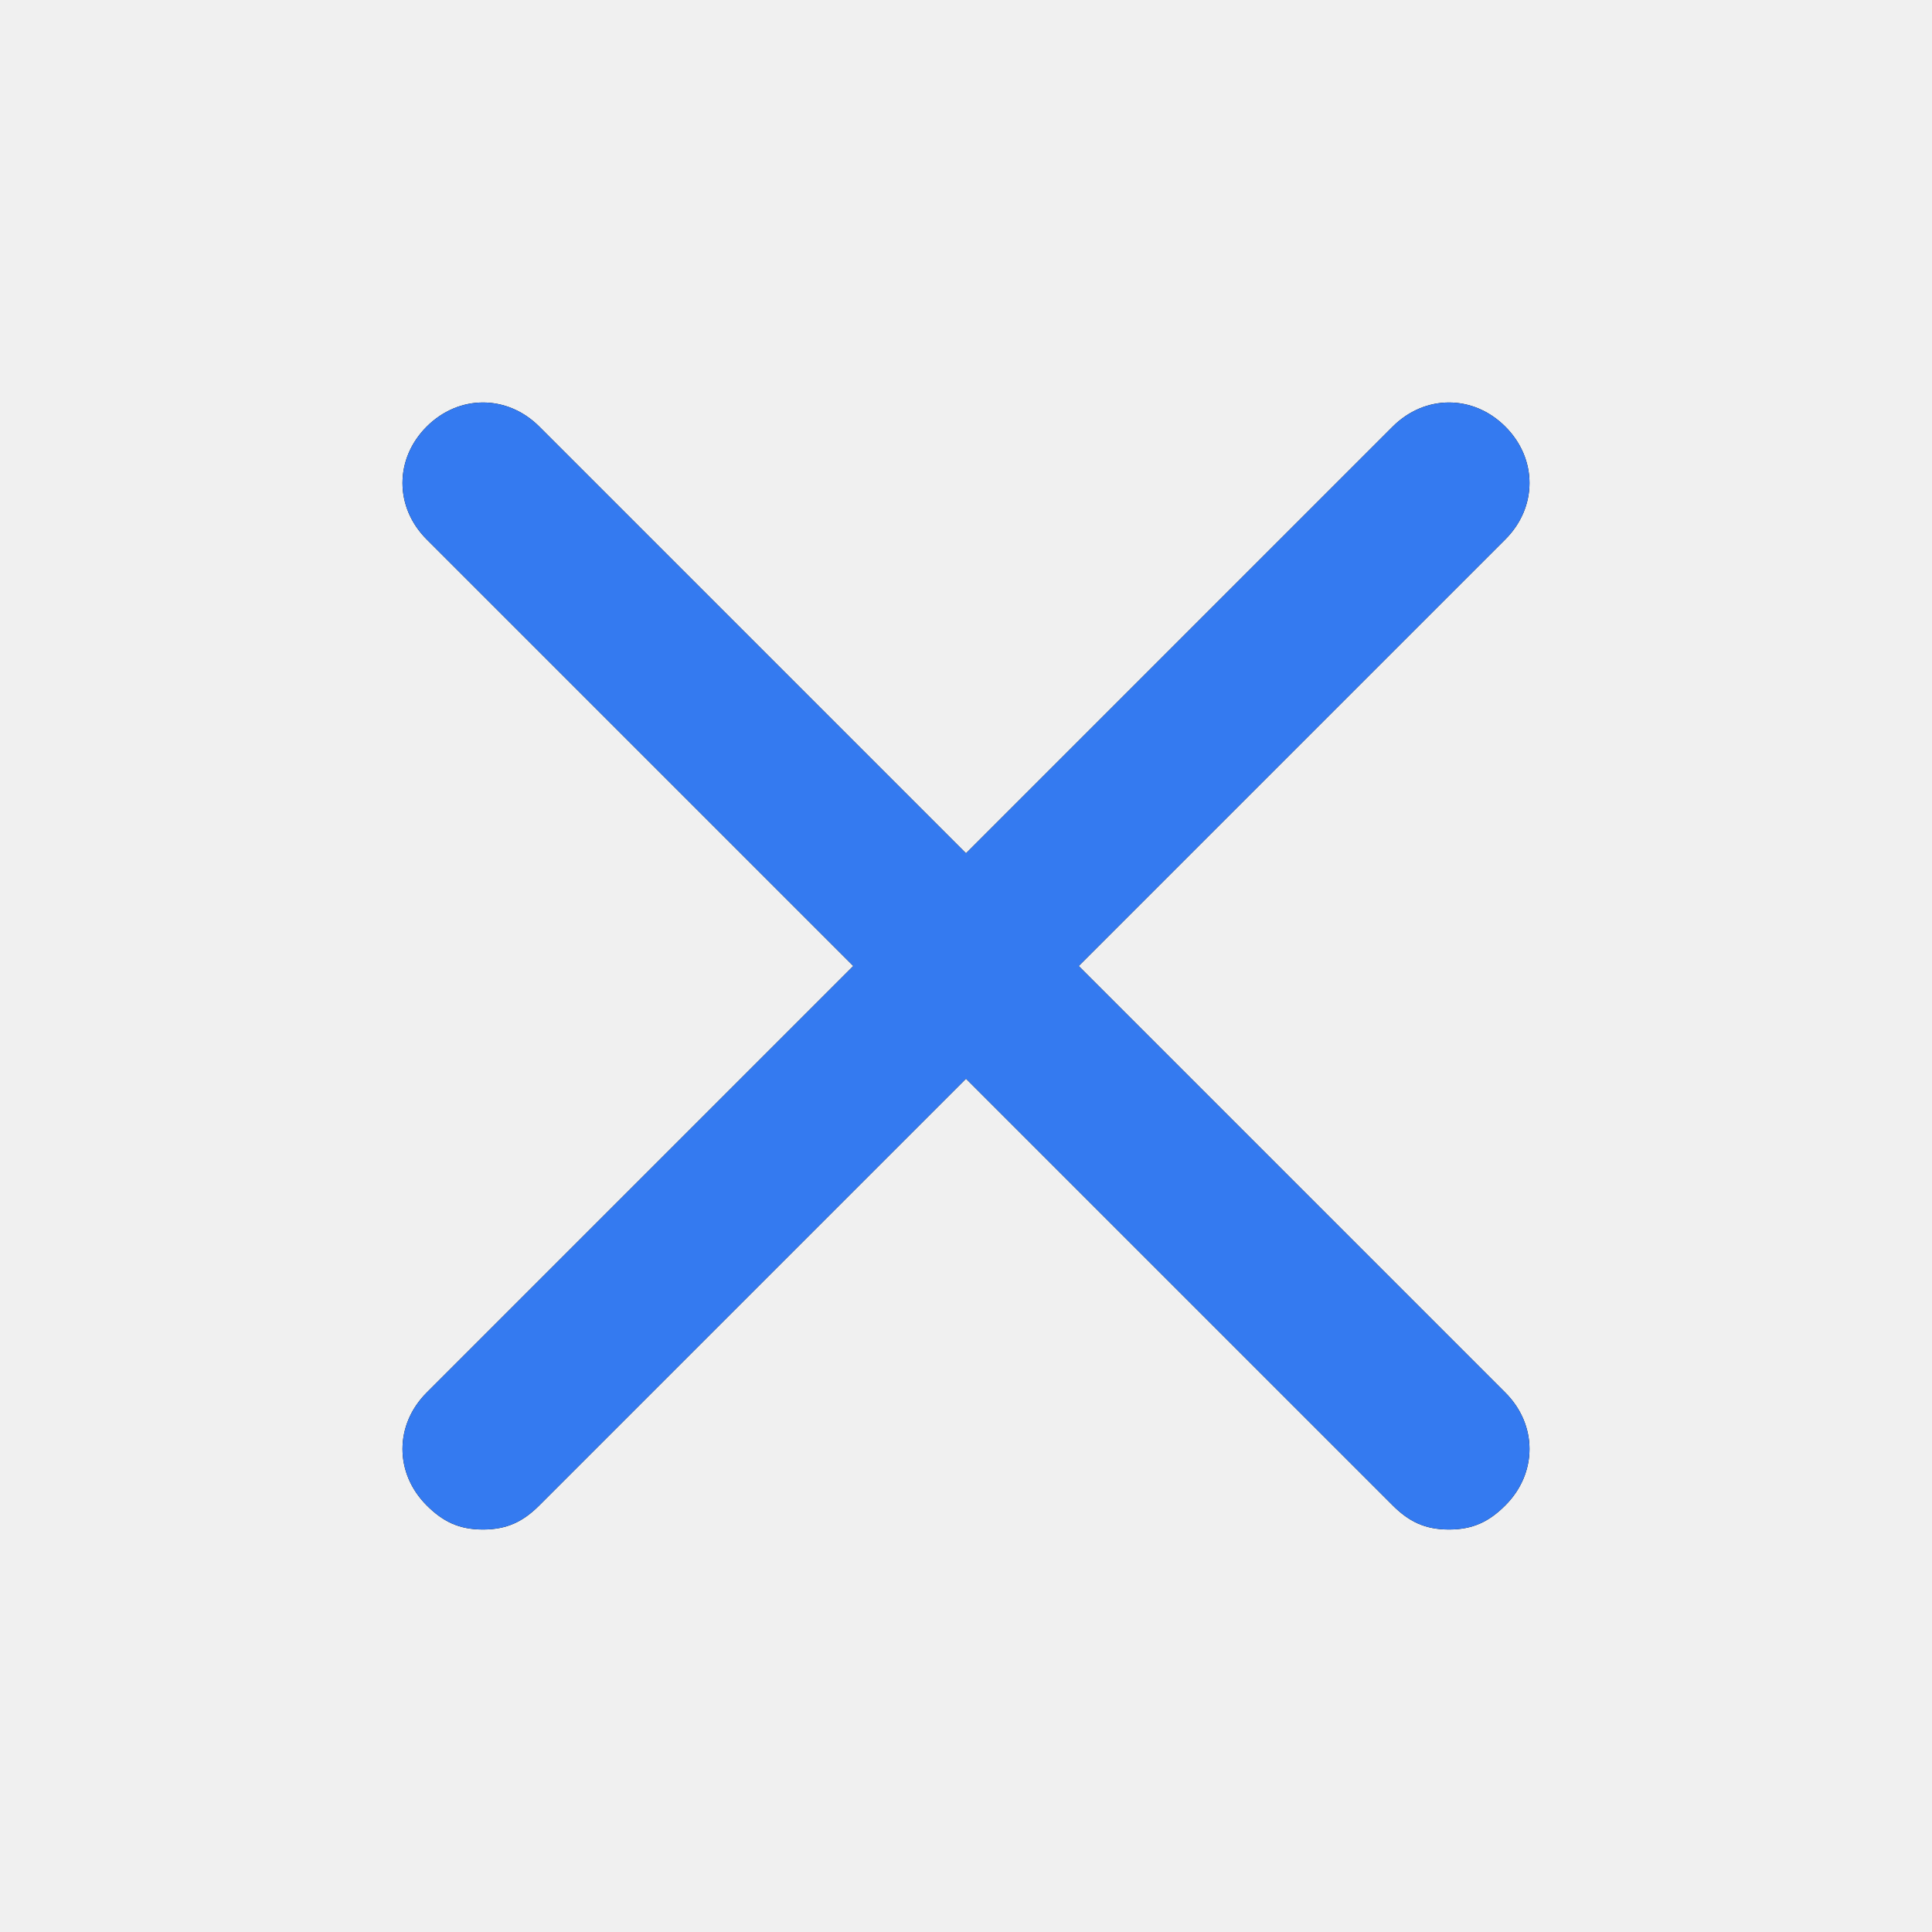
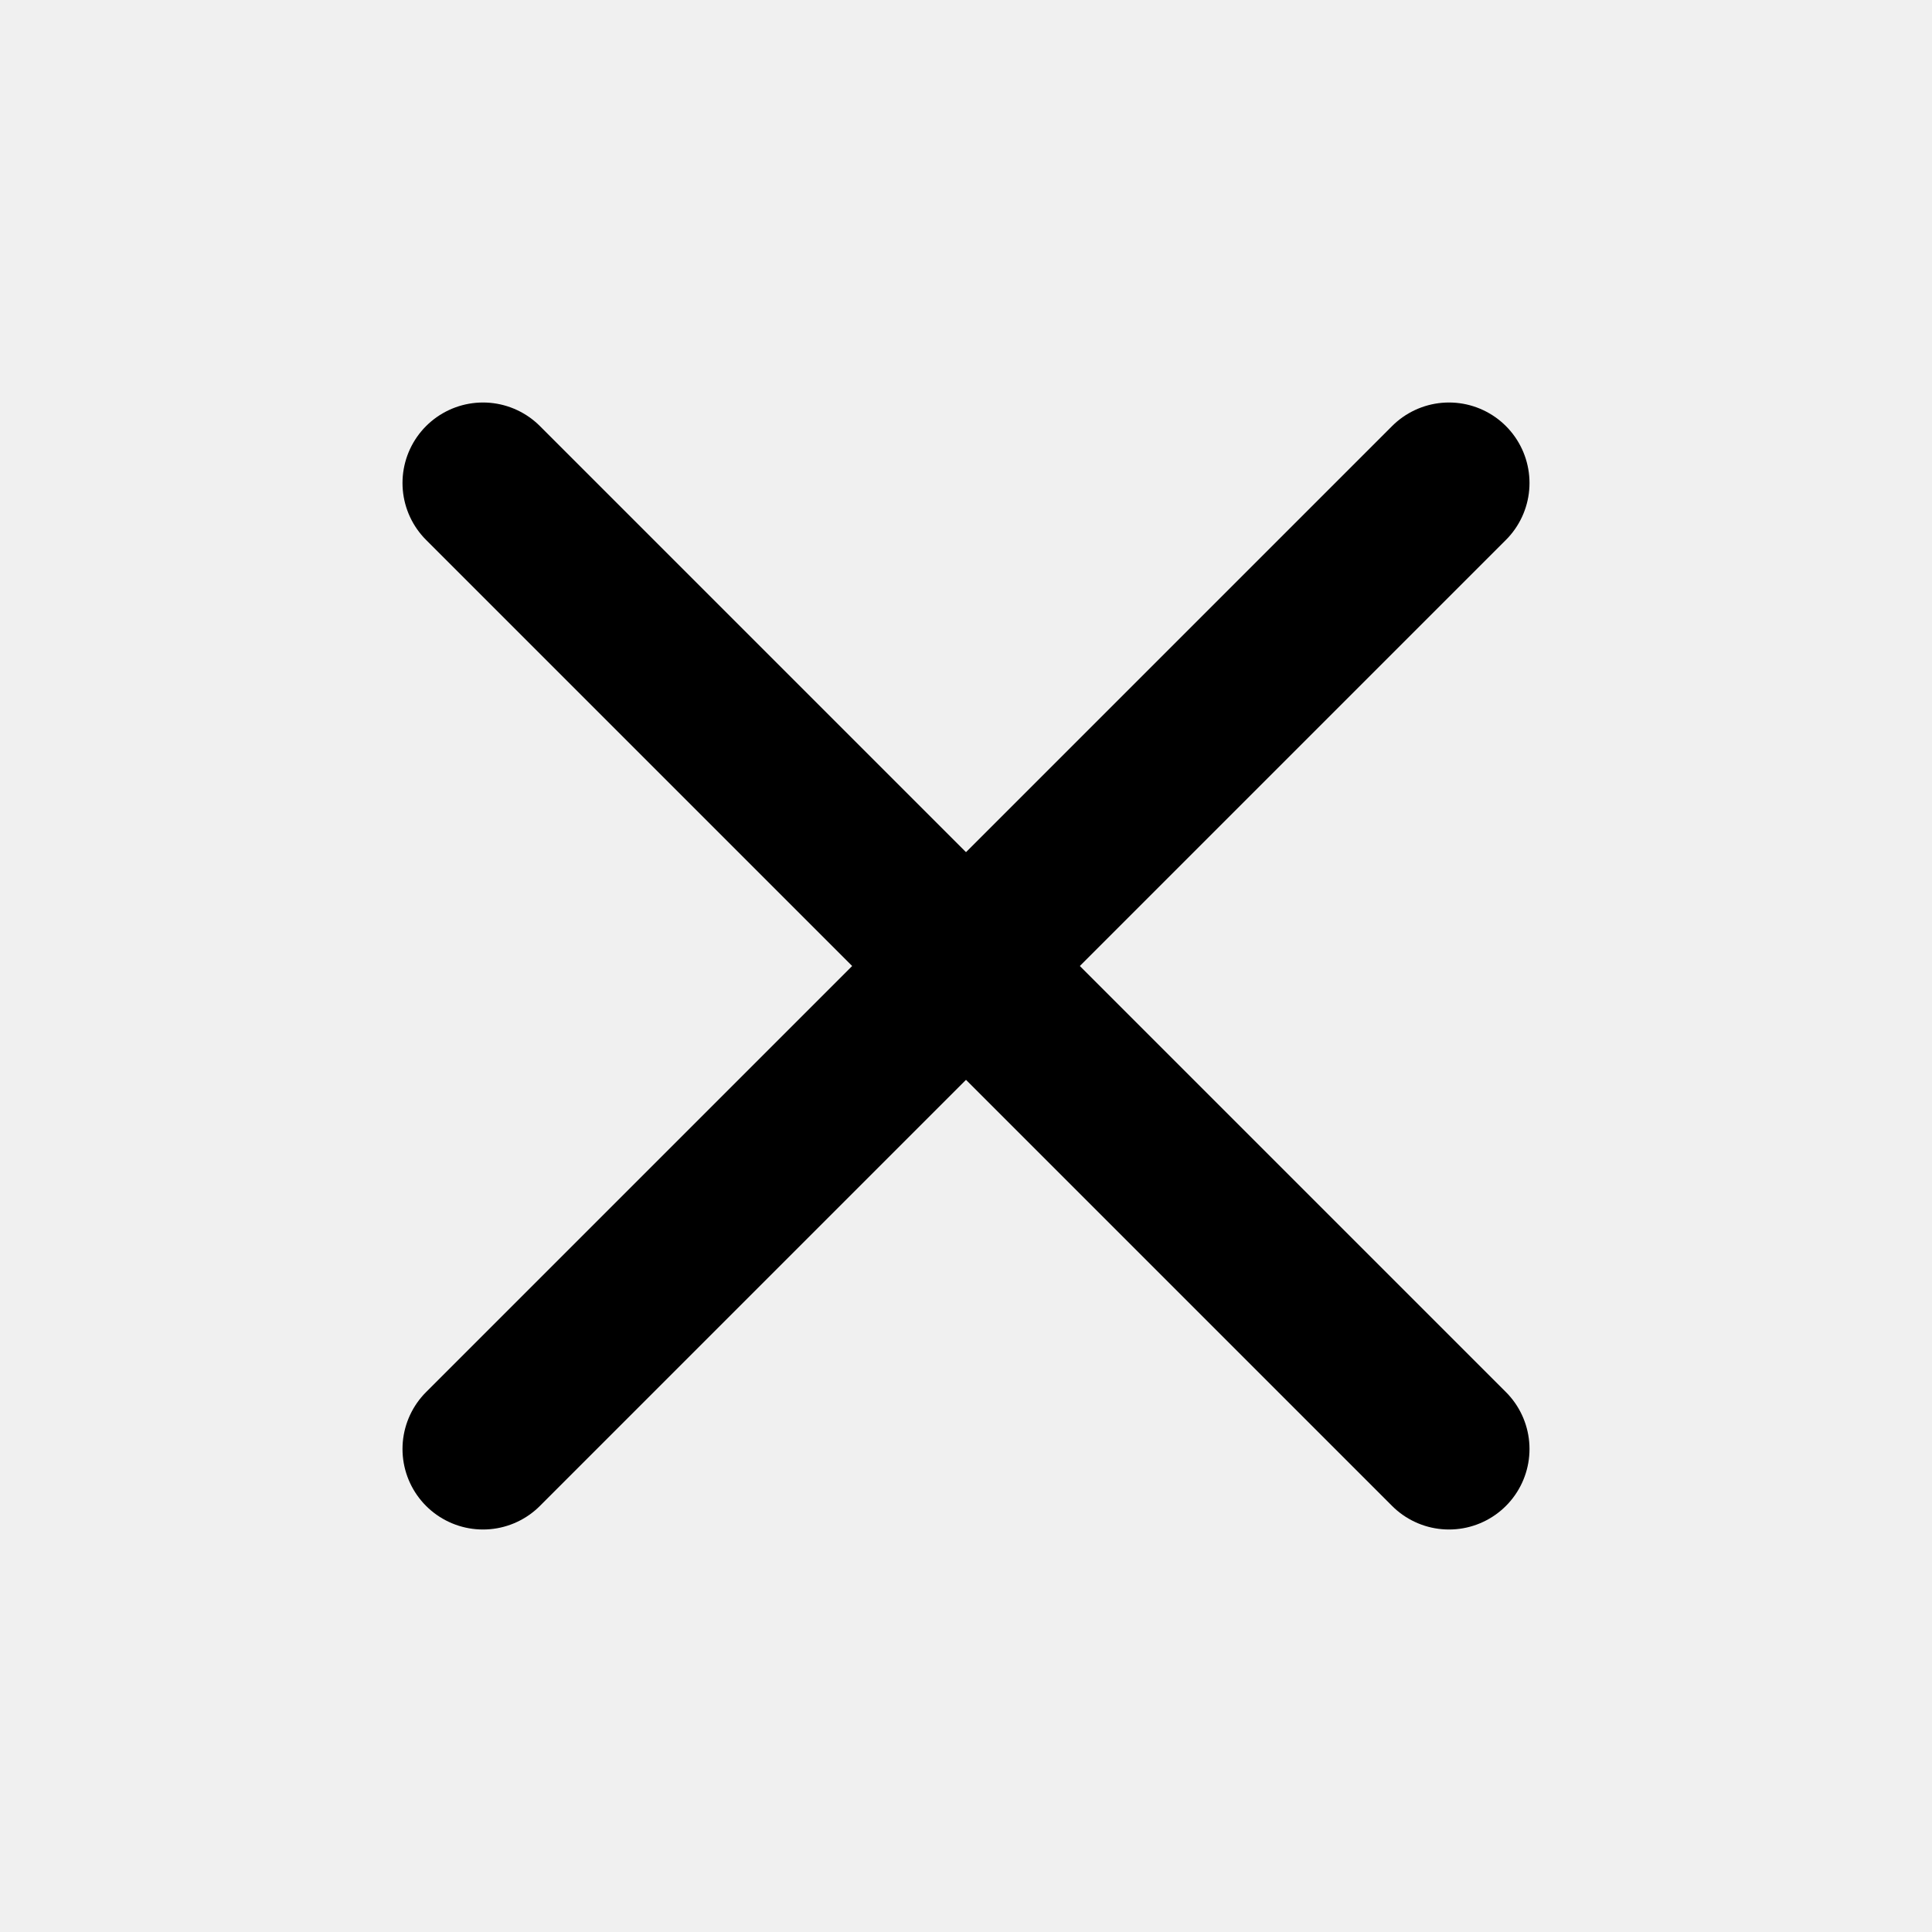
- <svg xmlns="http://www.w3.org/2000/svg" width="24" height="24" viewBox="0 0 24 24" fill="none">
-   <path d="M18.7 17.3C19.1 17.7 19.1 18.3 18.7 18.7C18.5 18.9 18.3 19 18 19C17.7 19 17.5 18.9 17.3 18.7L12 13.4L6.7 18.7C6.5 18.9 6.3 19 6 19C5.7 19 5.5 18.9 5.3 18.7C4.9 18.3 4.9 17.7 5.3 17.3L10.6 12L5.3 6.7C4.9 6.3 4.9 5.7 5.3 5.3C5.7 4.9 6.3 4.9 6.7 5.3L12 10.6L17.3 5.3C17.7 4.9 18.3 4.9 18.7 5.3C19.1 5.7 19.1 6.3 18.7 6.7L13.4 12L18.7 17.3Z" fill="black" />
-   <mask id="mask0" mask-type="alpha" maskUnits="userSpaceOnUse" x="5" y="5" width="14" height="14">
-     <path d="M18.7 17.3C19.1 17.7 19.1 18.3 18.7 18.7C18.5 18.9 18.3 19 18 19C17.7 19 17.5 18.9 17.3 18.7L12 13.4L6.7 18.7C6.5 18.9 6.3 19 6 19C5.7 19 5.5 18.9 5.3 18.7C4.9 18.3 4.9 17.7 5.3 17.3L10.6 12L5.3 6.7C4.9 6.3 4.9 5.7 5.3 5.3C5.7 4.9 6.3 4.9 6.7 5.3L12 10.6L17.3 5.3C17.7 4.9 18.3 4.9 18.7 5.3C19.1 5.7 19.1 6.3 18.7 6.7L13.4 12L18.7 17.3Z" fill="white" />
-   </mask>
-   <g mask="url(#mask0)">
-     <rect width="24" height="24" fill="#347AF0" />
-   </g>
+ <svg xmlns="http://www.w3.org/2000/svg" width="24" height="24" viewBox="0 0 24 24" fill="none" stroke="currentColor" stroke-width="2" stroke-linecap="round" stroke-linejoin="round" class="feather feather-x">
+   <line x1="18" y1="6" x2="6" y2="18" />
+   <line x1="6" y1="6" x2="18" y2="18" />
</svg>
